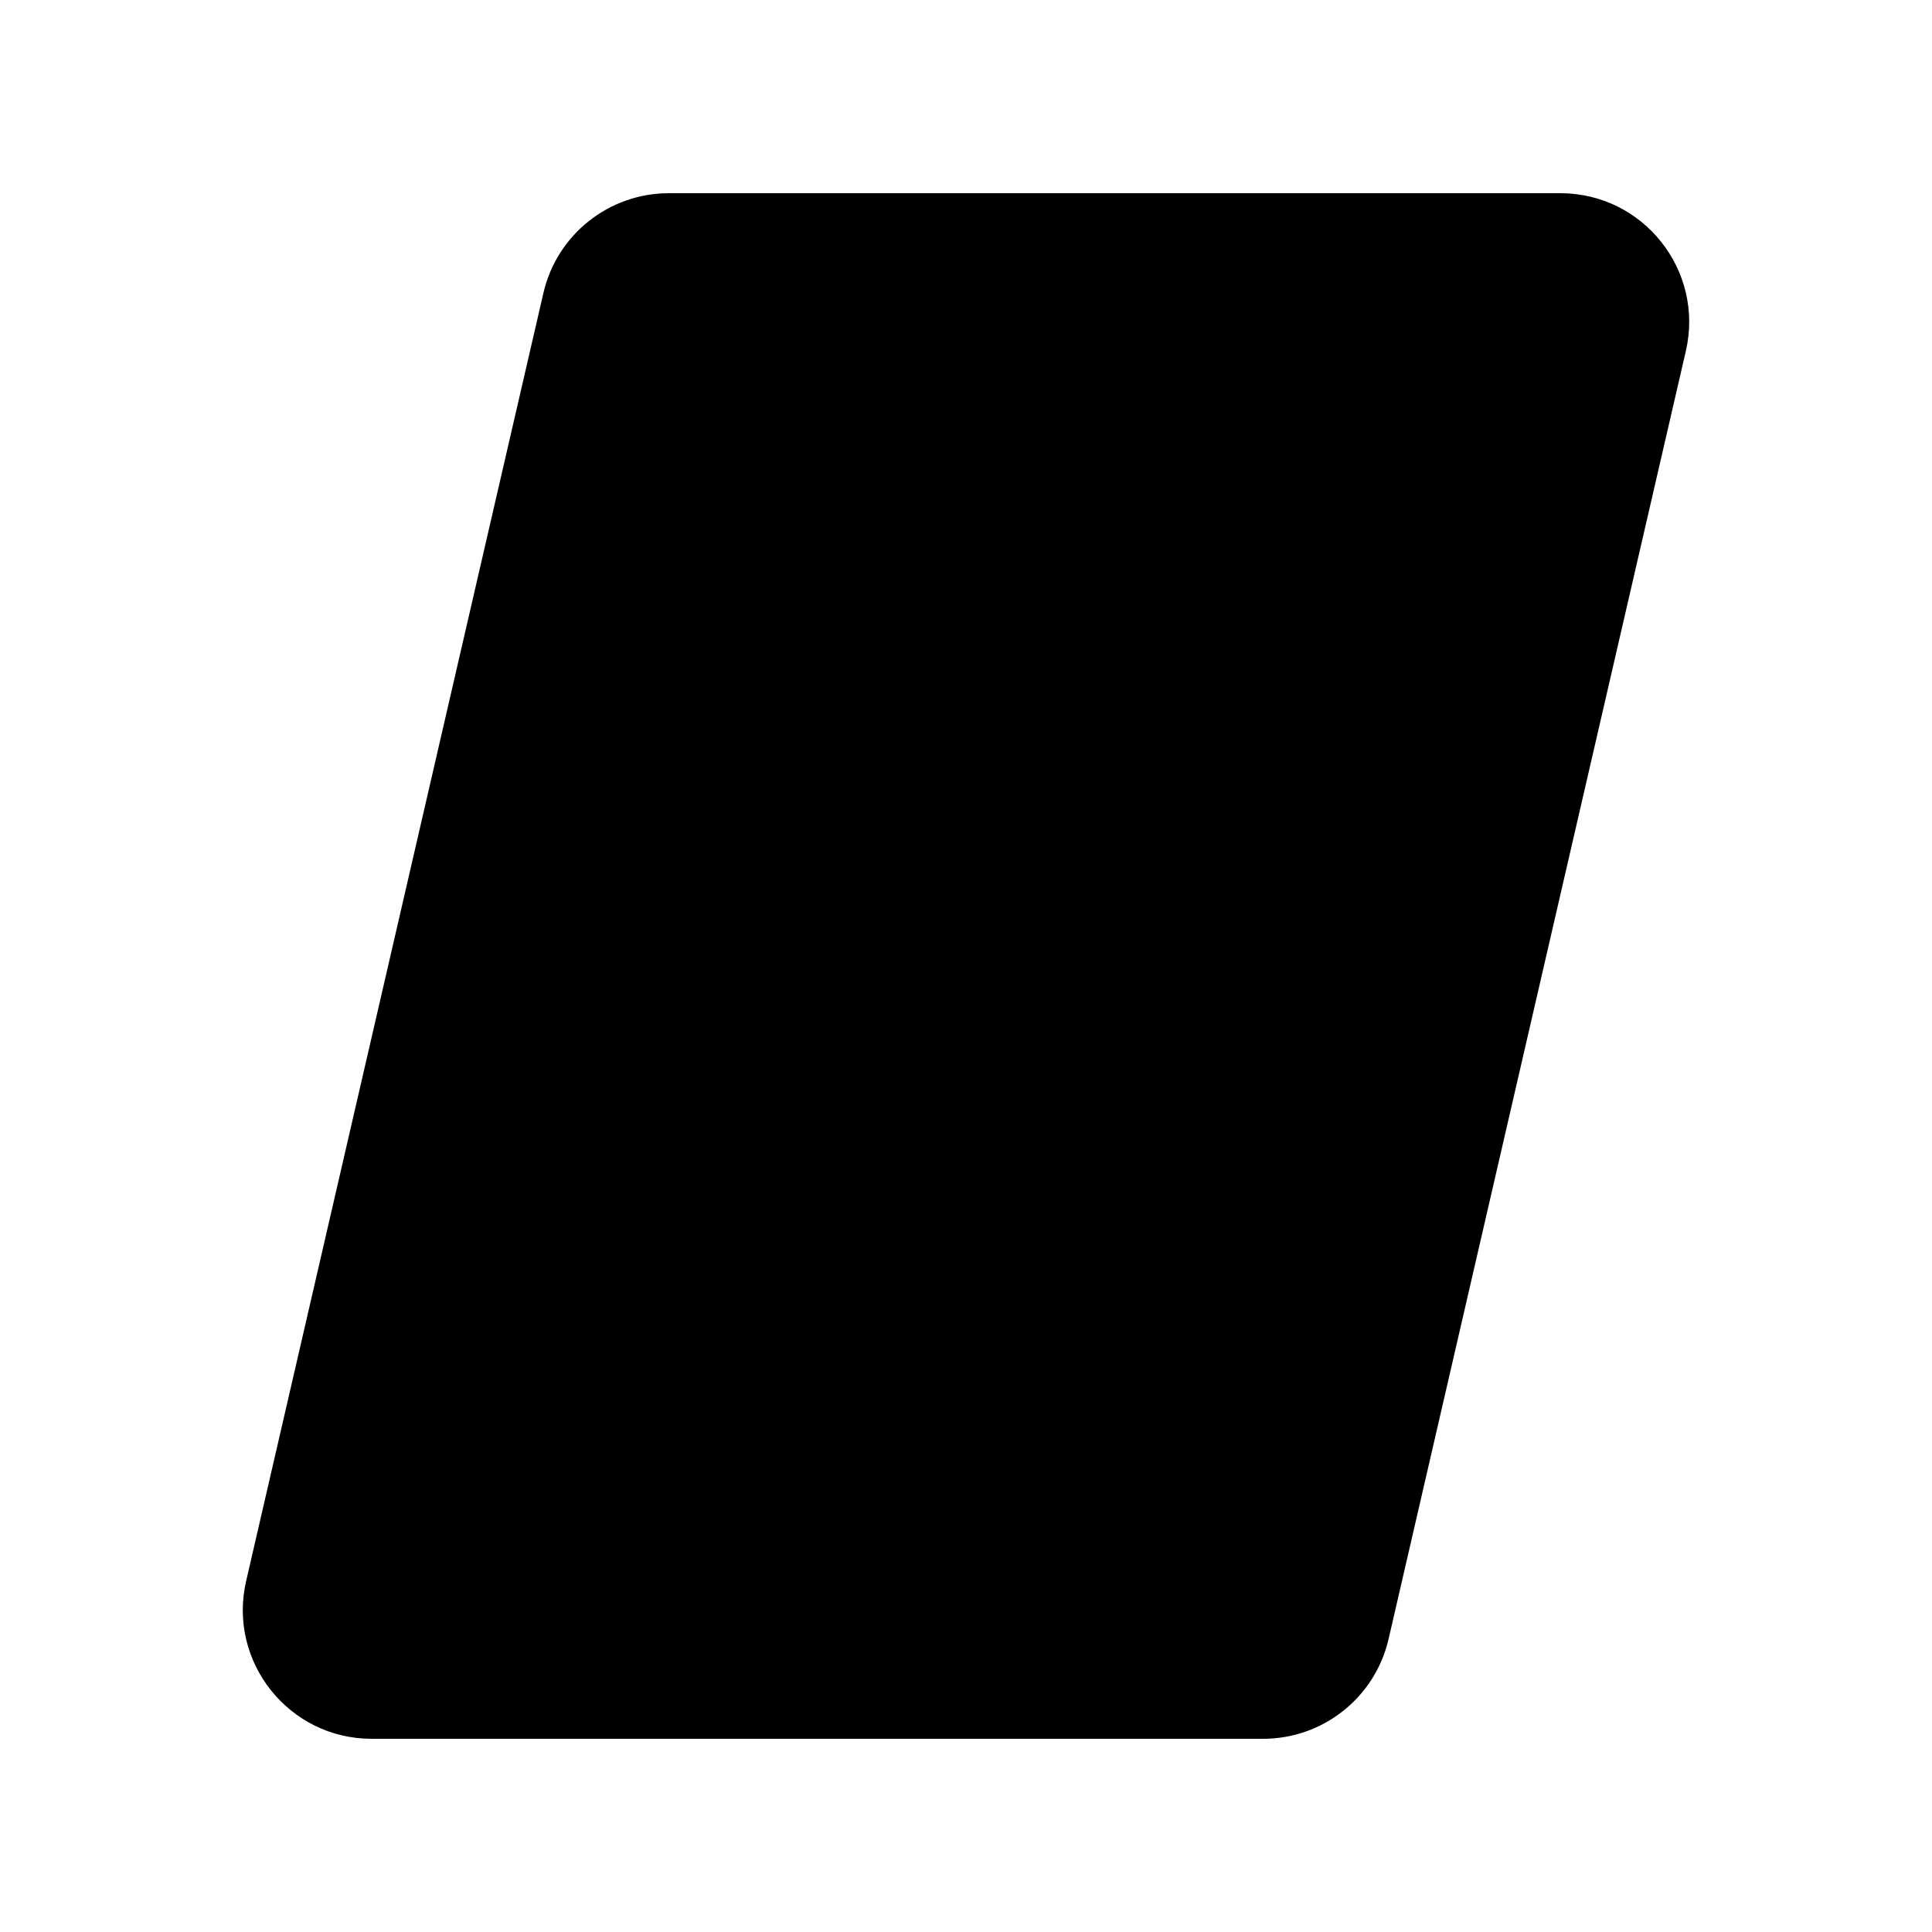
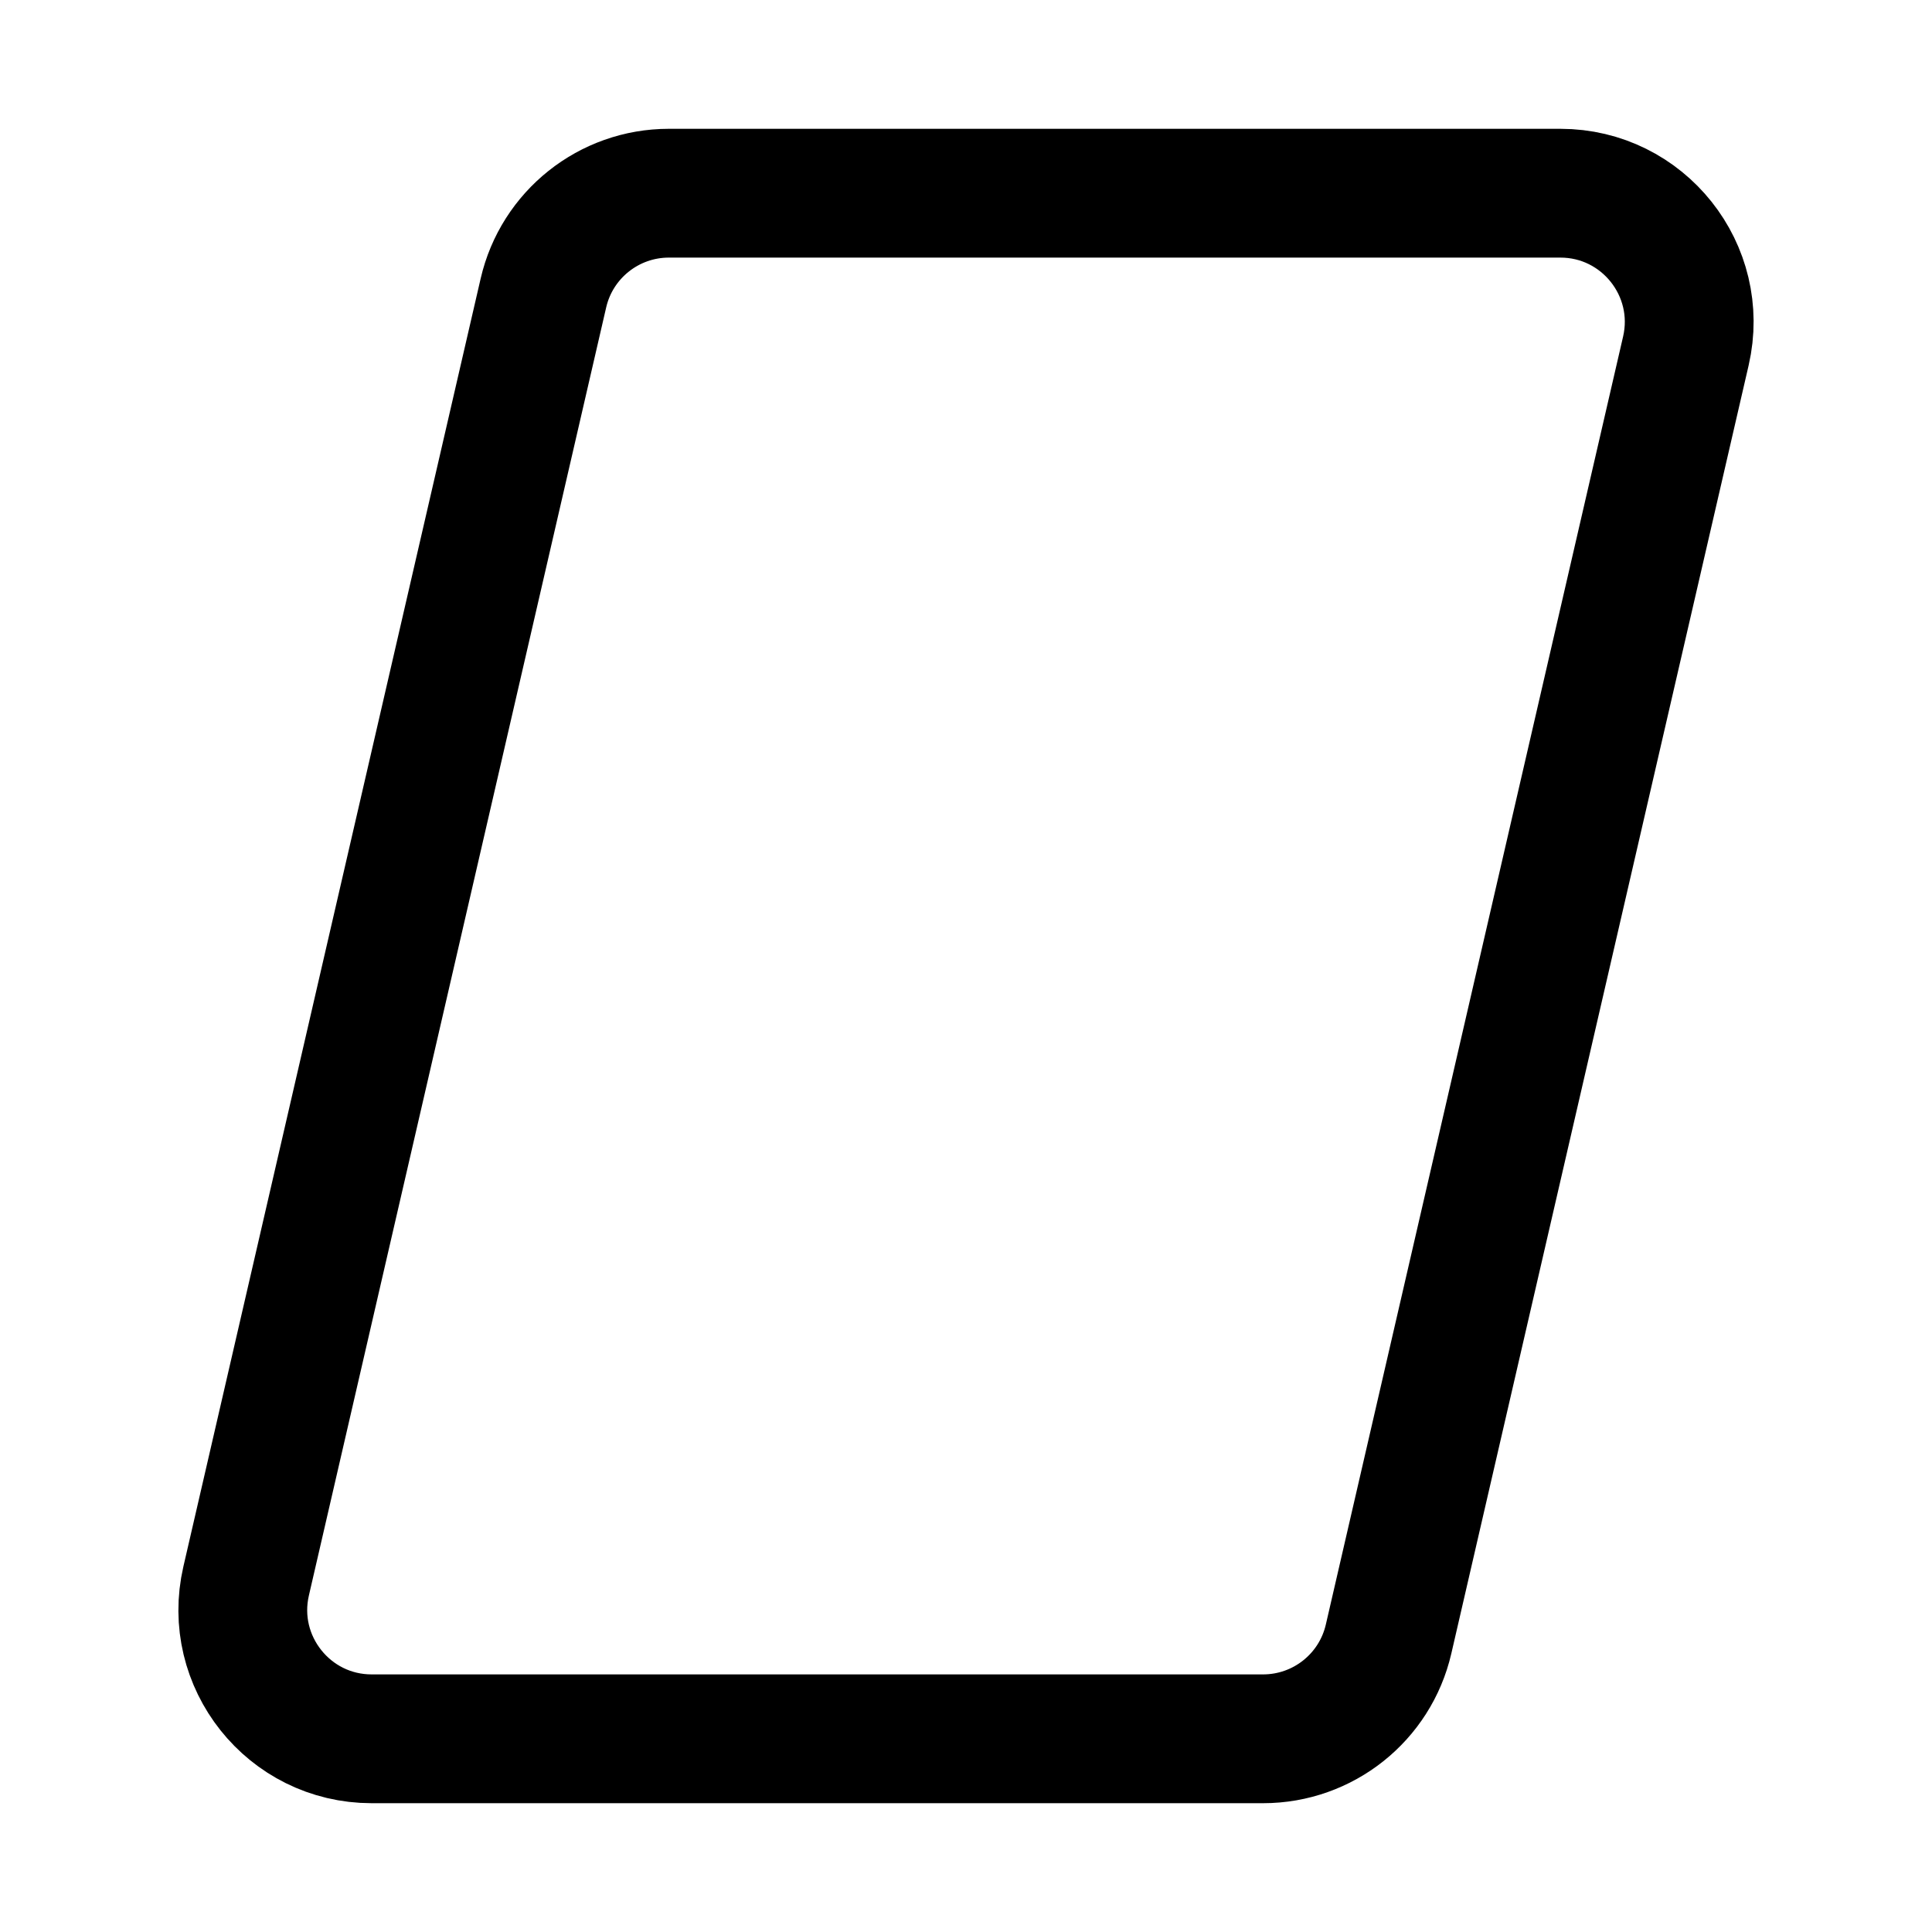
- <svg xmlns="http://www.w3.org/2000/svg" width="30" height="30" viewBox="0 0 30 30">
-   <path d="M10.386 3H24.229C25.515 3 26.467 4.196 26.178 5.45L21.562 25.45C21.353 26.357 20.545 27 19.613 27H5.771C4.485 27 3.533 25.803 3.822 24.55L8.438 4.55C8.647 3.643 9.455 3 10.386 3Z" stroke="inherit" stroke-width="2" />
+ <svg xmlns="http://www.w3.org/2000/svg" width="30" height="30" viewBox="0 0 30 30" fill="none">
+   <path d="M10.386 3H24.229C25.515 3 26.467 4.196 26.178 5.45L21.562 25.45C21.353 26.357 20.545 27 19.613 27H5.771C4.485 27 3.533 25.803 3.822 24.55L8.438 4.55C8.647 3.643 9.455 3 10.386 3Z" stroke="currentColor" stroke-width="2" />
</svg>
